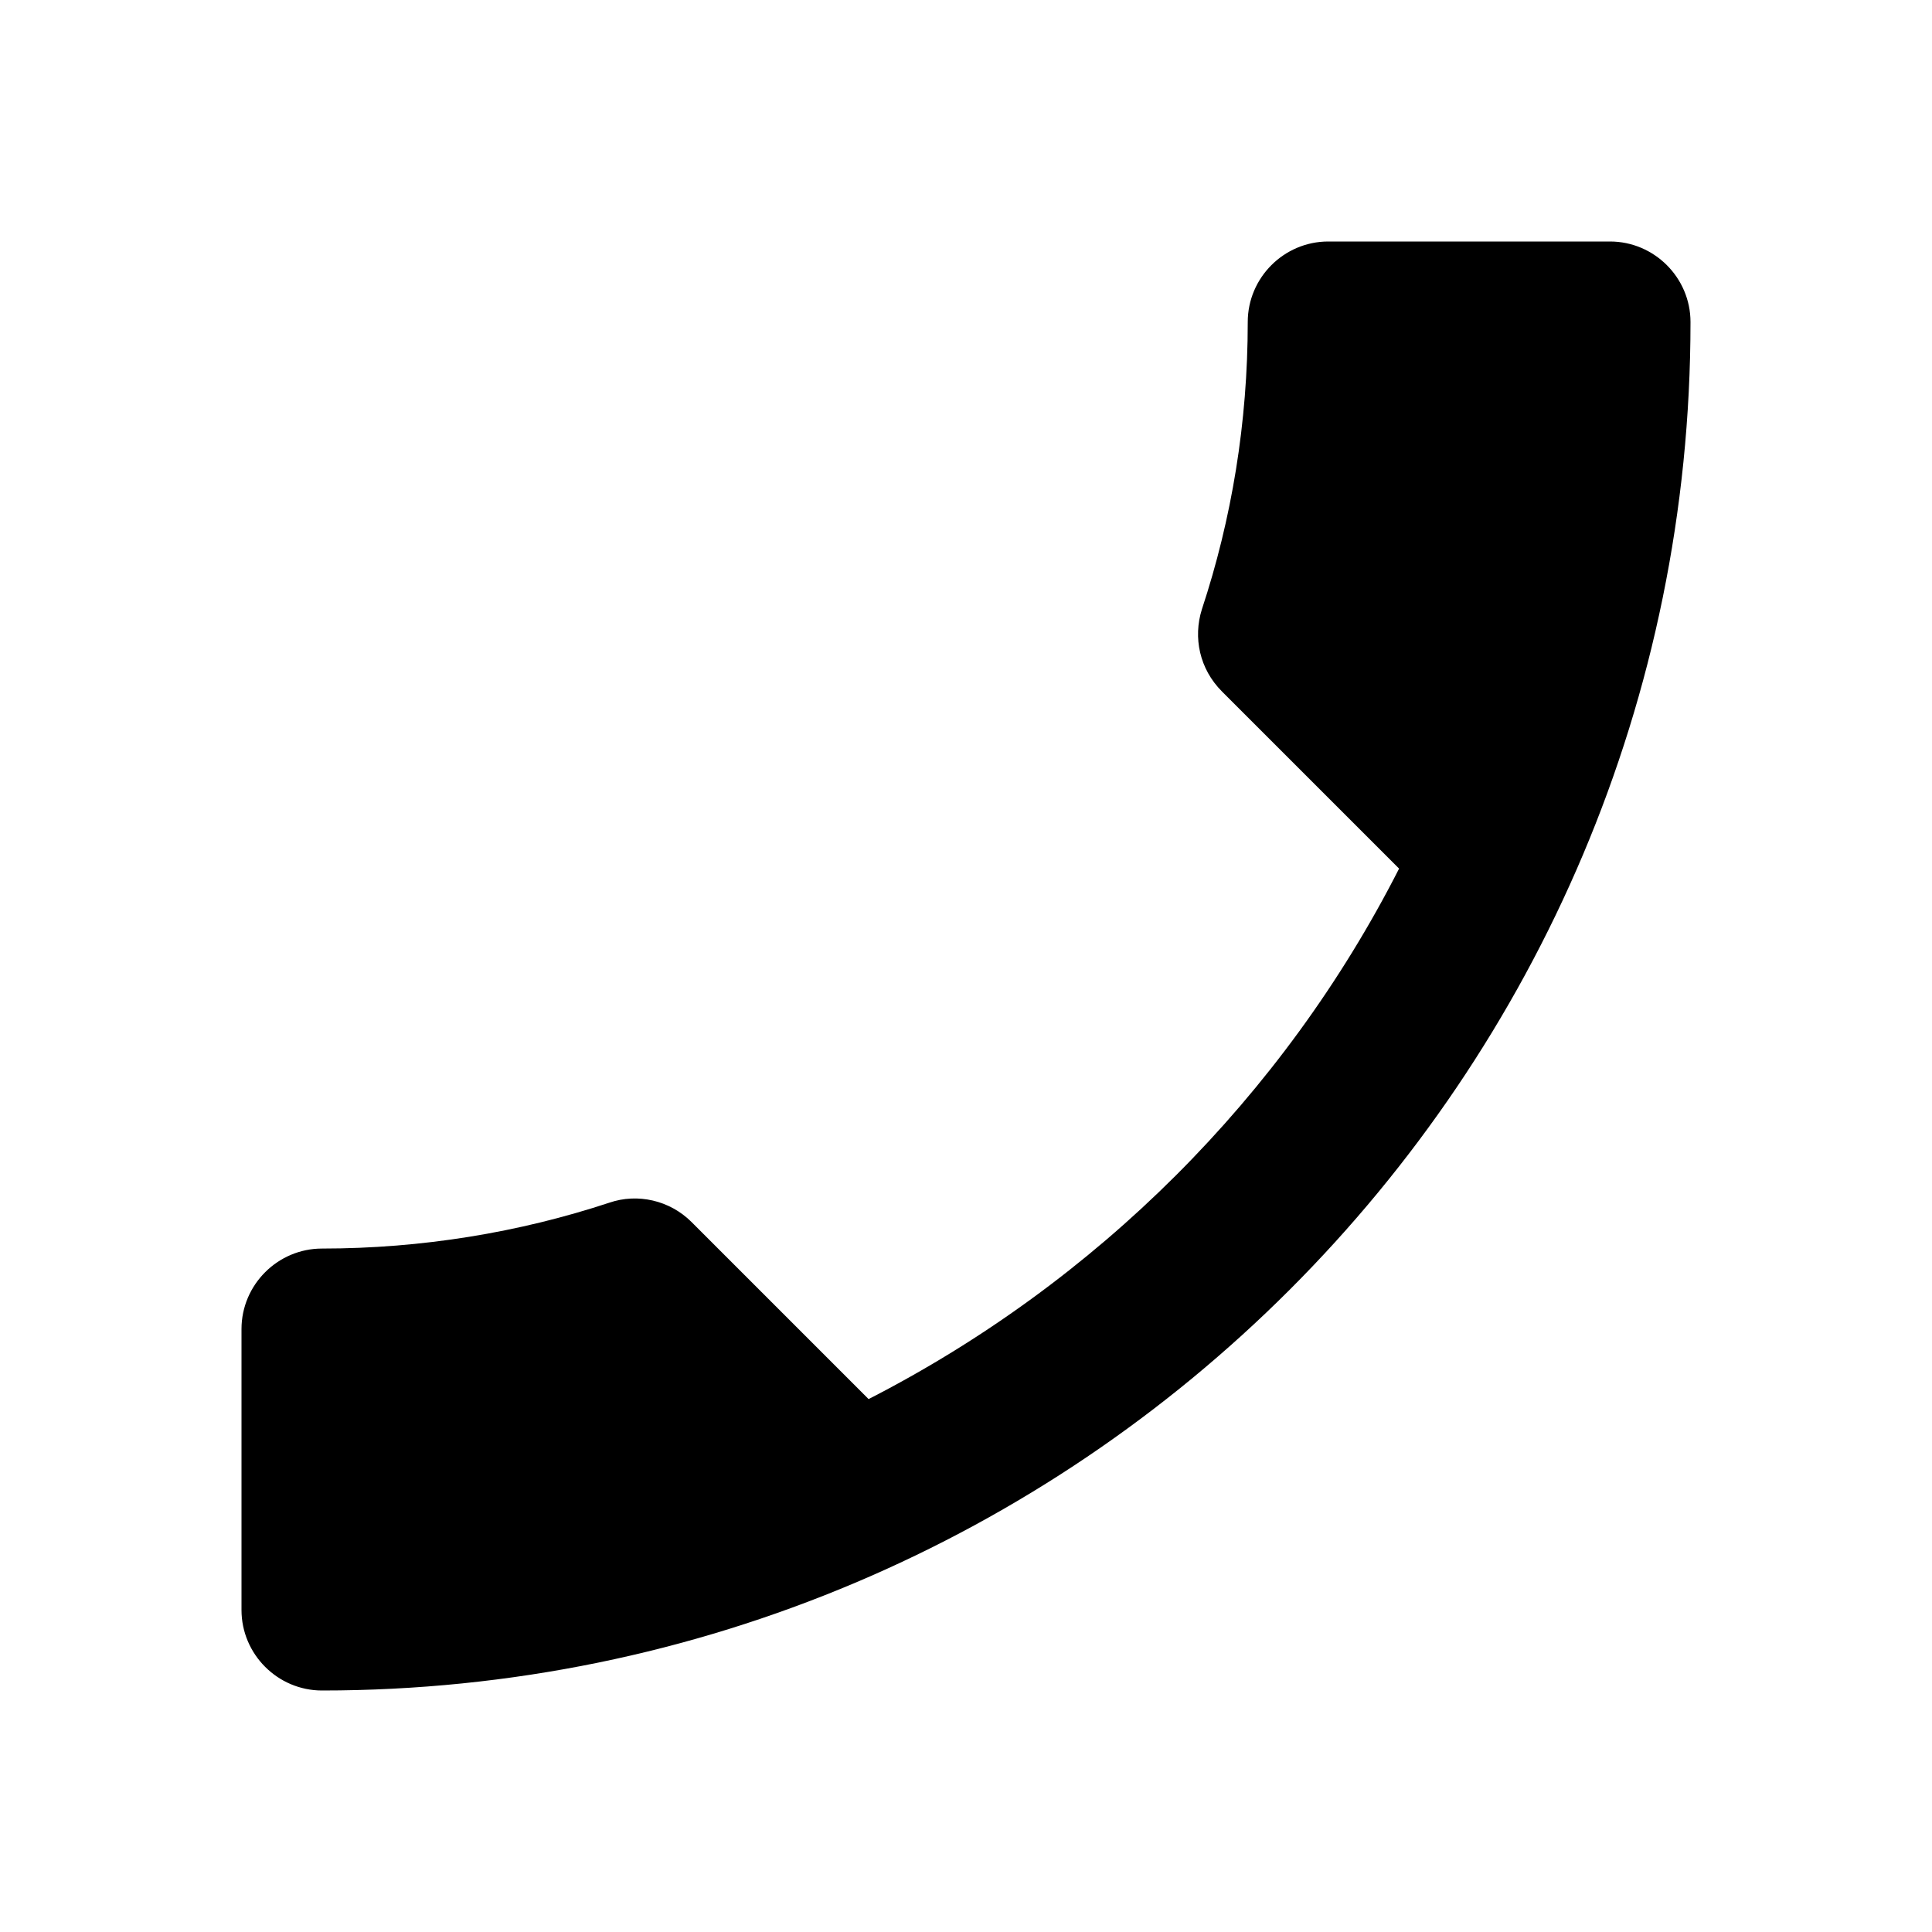
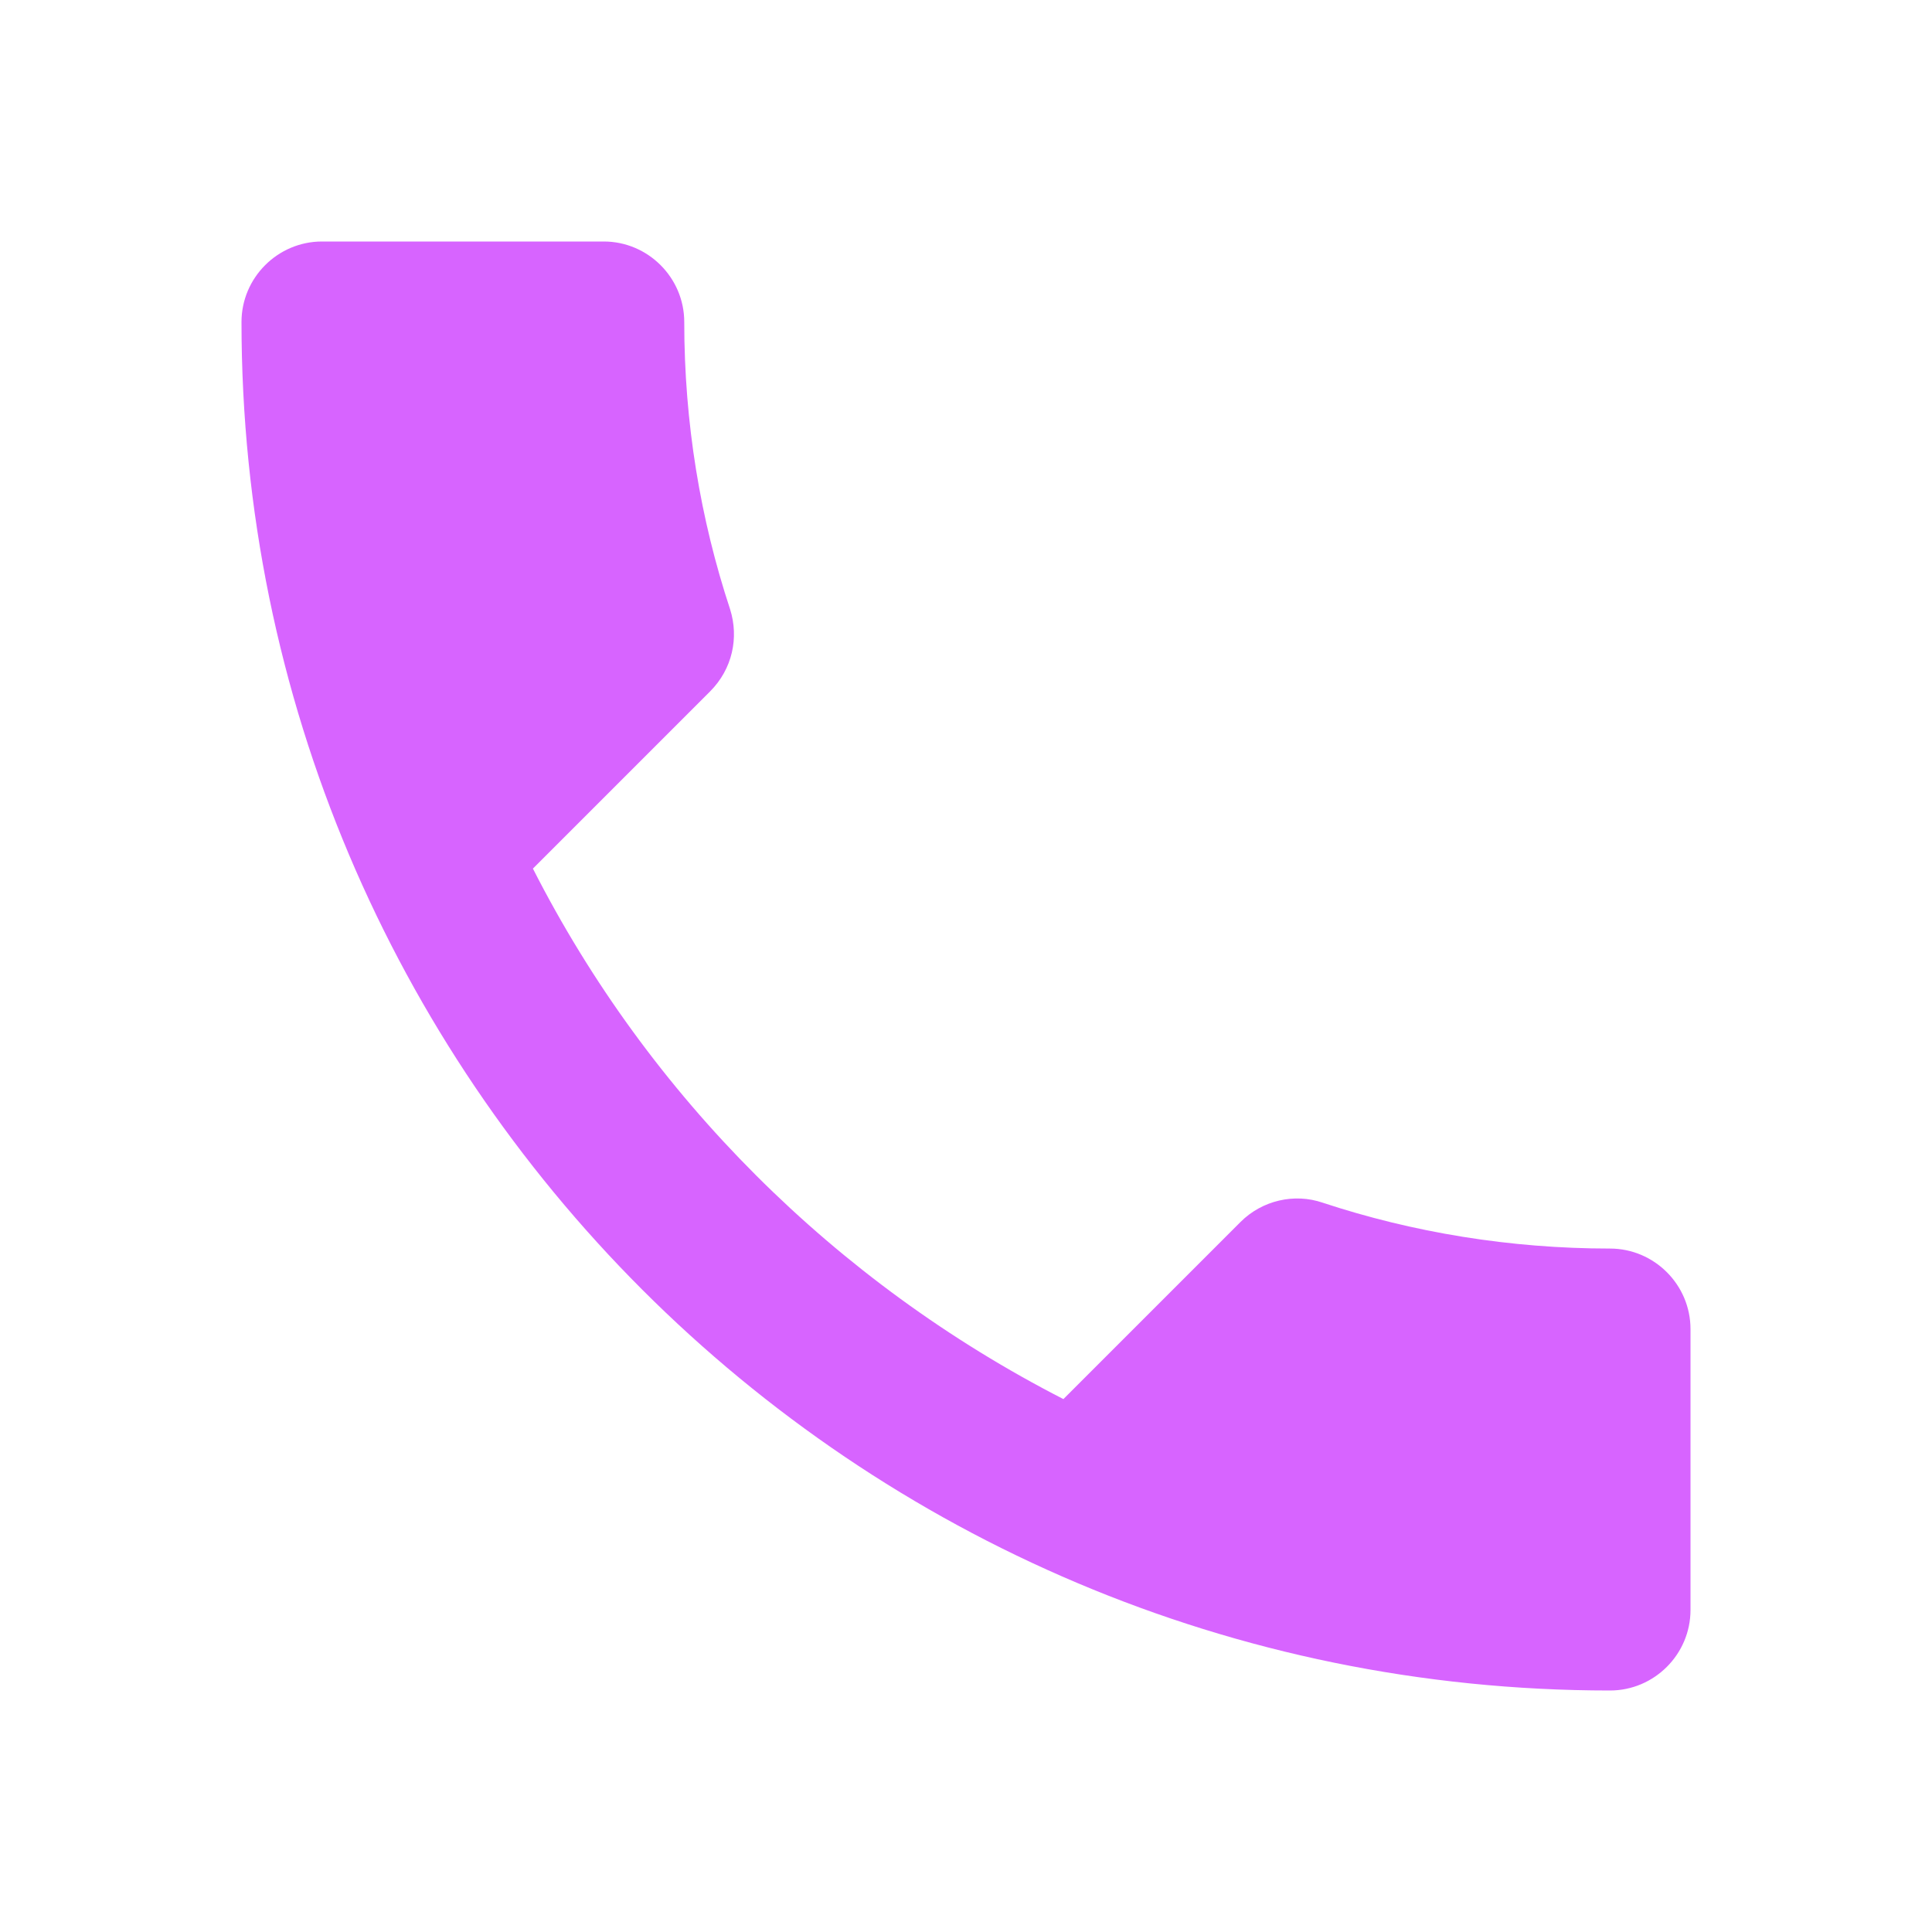
- <svg xmlns="http://www.w3.org/2000/svg" width="24" height="24" viewBox="0 0 24 24">
-   <path fill="none" d="M0 0h24v24H0z" />
-   <path d="M17.38 10.79l-2.2-2.2c-.28-.28-.36-.67-.25-1.02.37-1.12.57-2.32.57-3.57 0-.55.45-1 1-1H20c.55 0 1 .45 1 1 0 9.39-7.61 17-17 17-.55 0-1-.45-1-1v-3.49c0-.55.45-1 1-1 1.24 0 2.45-.2 3.57-.57.35-.12.75-.03 1.02.24l2.2 2.2c2.83-1.45 5.15-3.76 6.59-6.59z" />
+ <svg xmlns="http://www.w3.org/2000/svg" width="24" height="24" viewBox="0 0 24 24" fill="none">
+   <path d="M6.62 10.79C8.06 13.62 10.38 15.93 13.21 17.38L15.41 15.18C15.68 14.91 16.08 14.82 16.43 14.94C17.55 15.31 18.76 15.51 20 15.51C20.55 15.51 21 15.96 21 16.51V20C21 20.55 20.55 21 20 21C10.61 21 3 13.39 3 4C3 3.45 3.45 3 4 3H7.5C8.05 3 8.5 3.45 8.5 4C8.5 5.25 8.7 6.45 9.07 7.57C9.18 7.92 9.1 8.31 8.82 8.59L6.62 10.79Z" fill="#D764FF" />
</svg>
